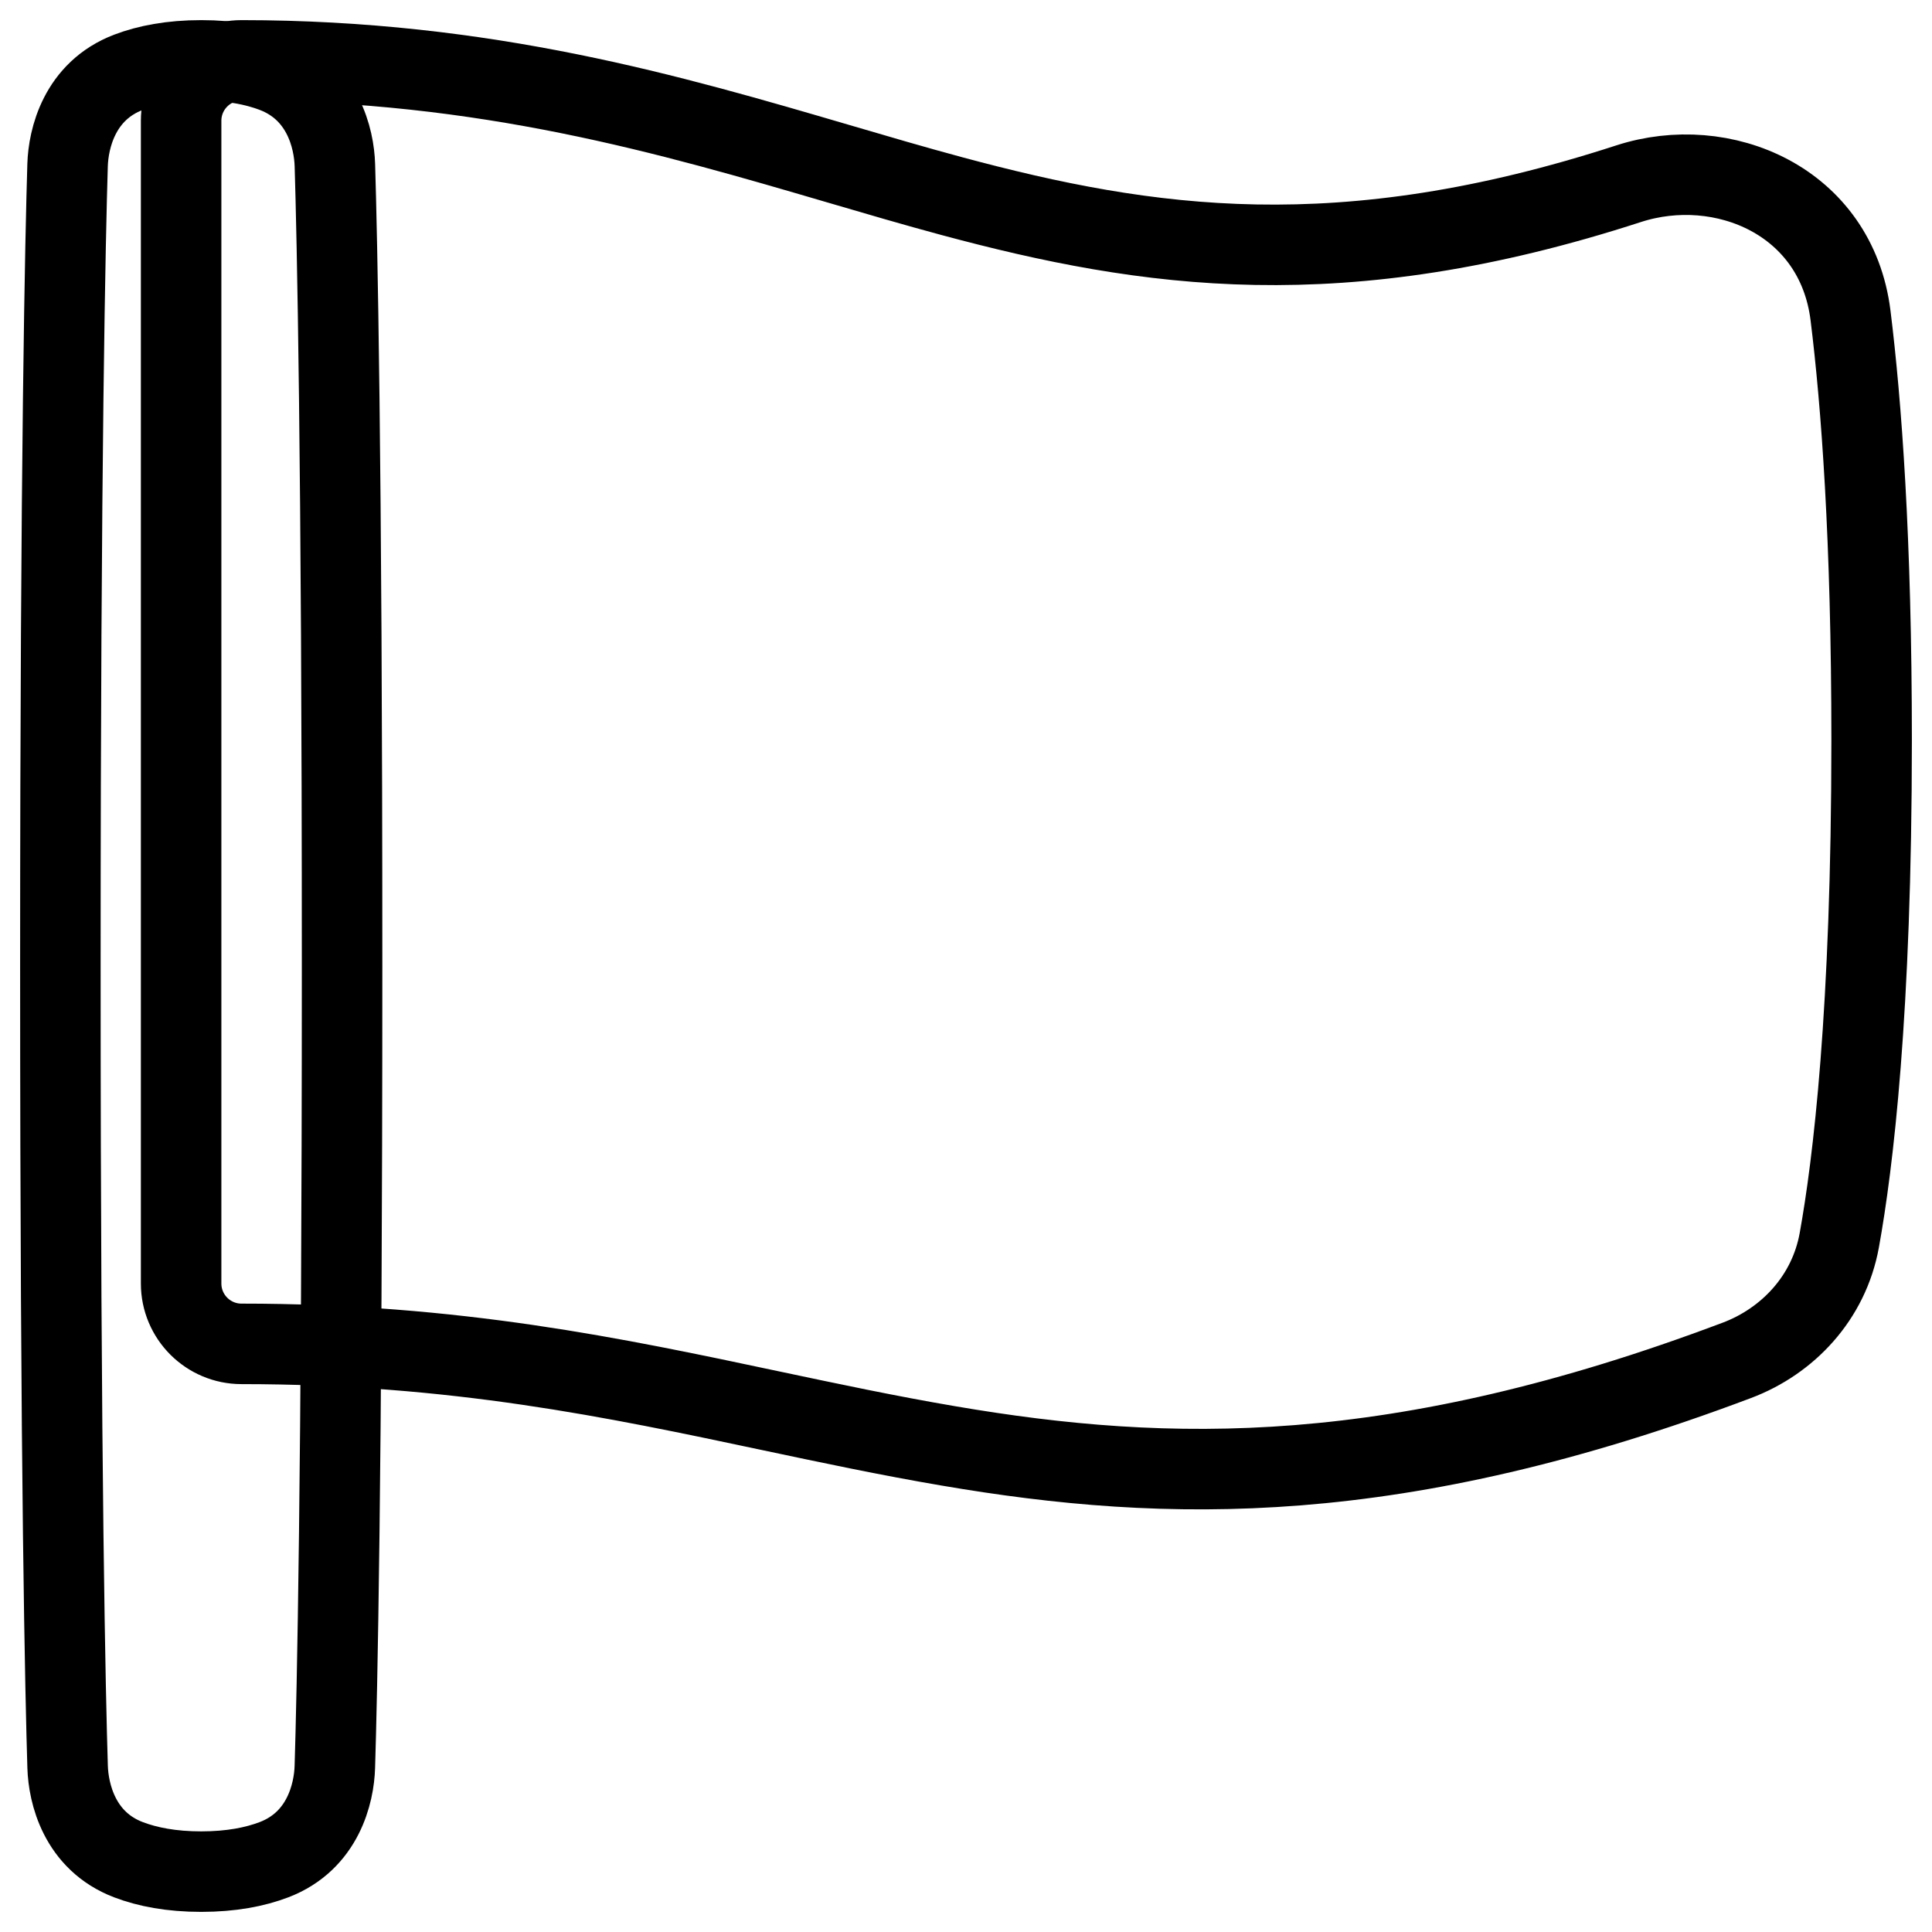
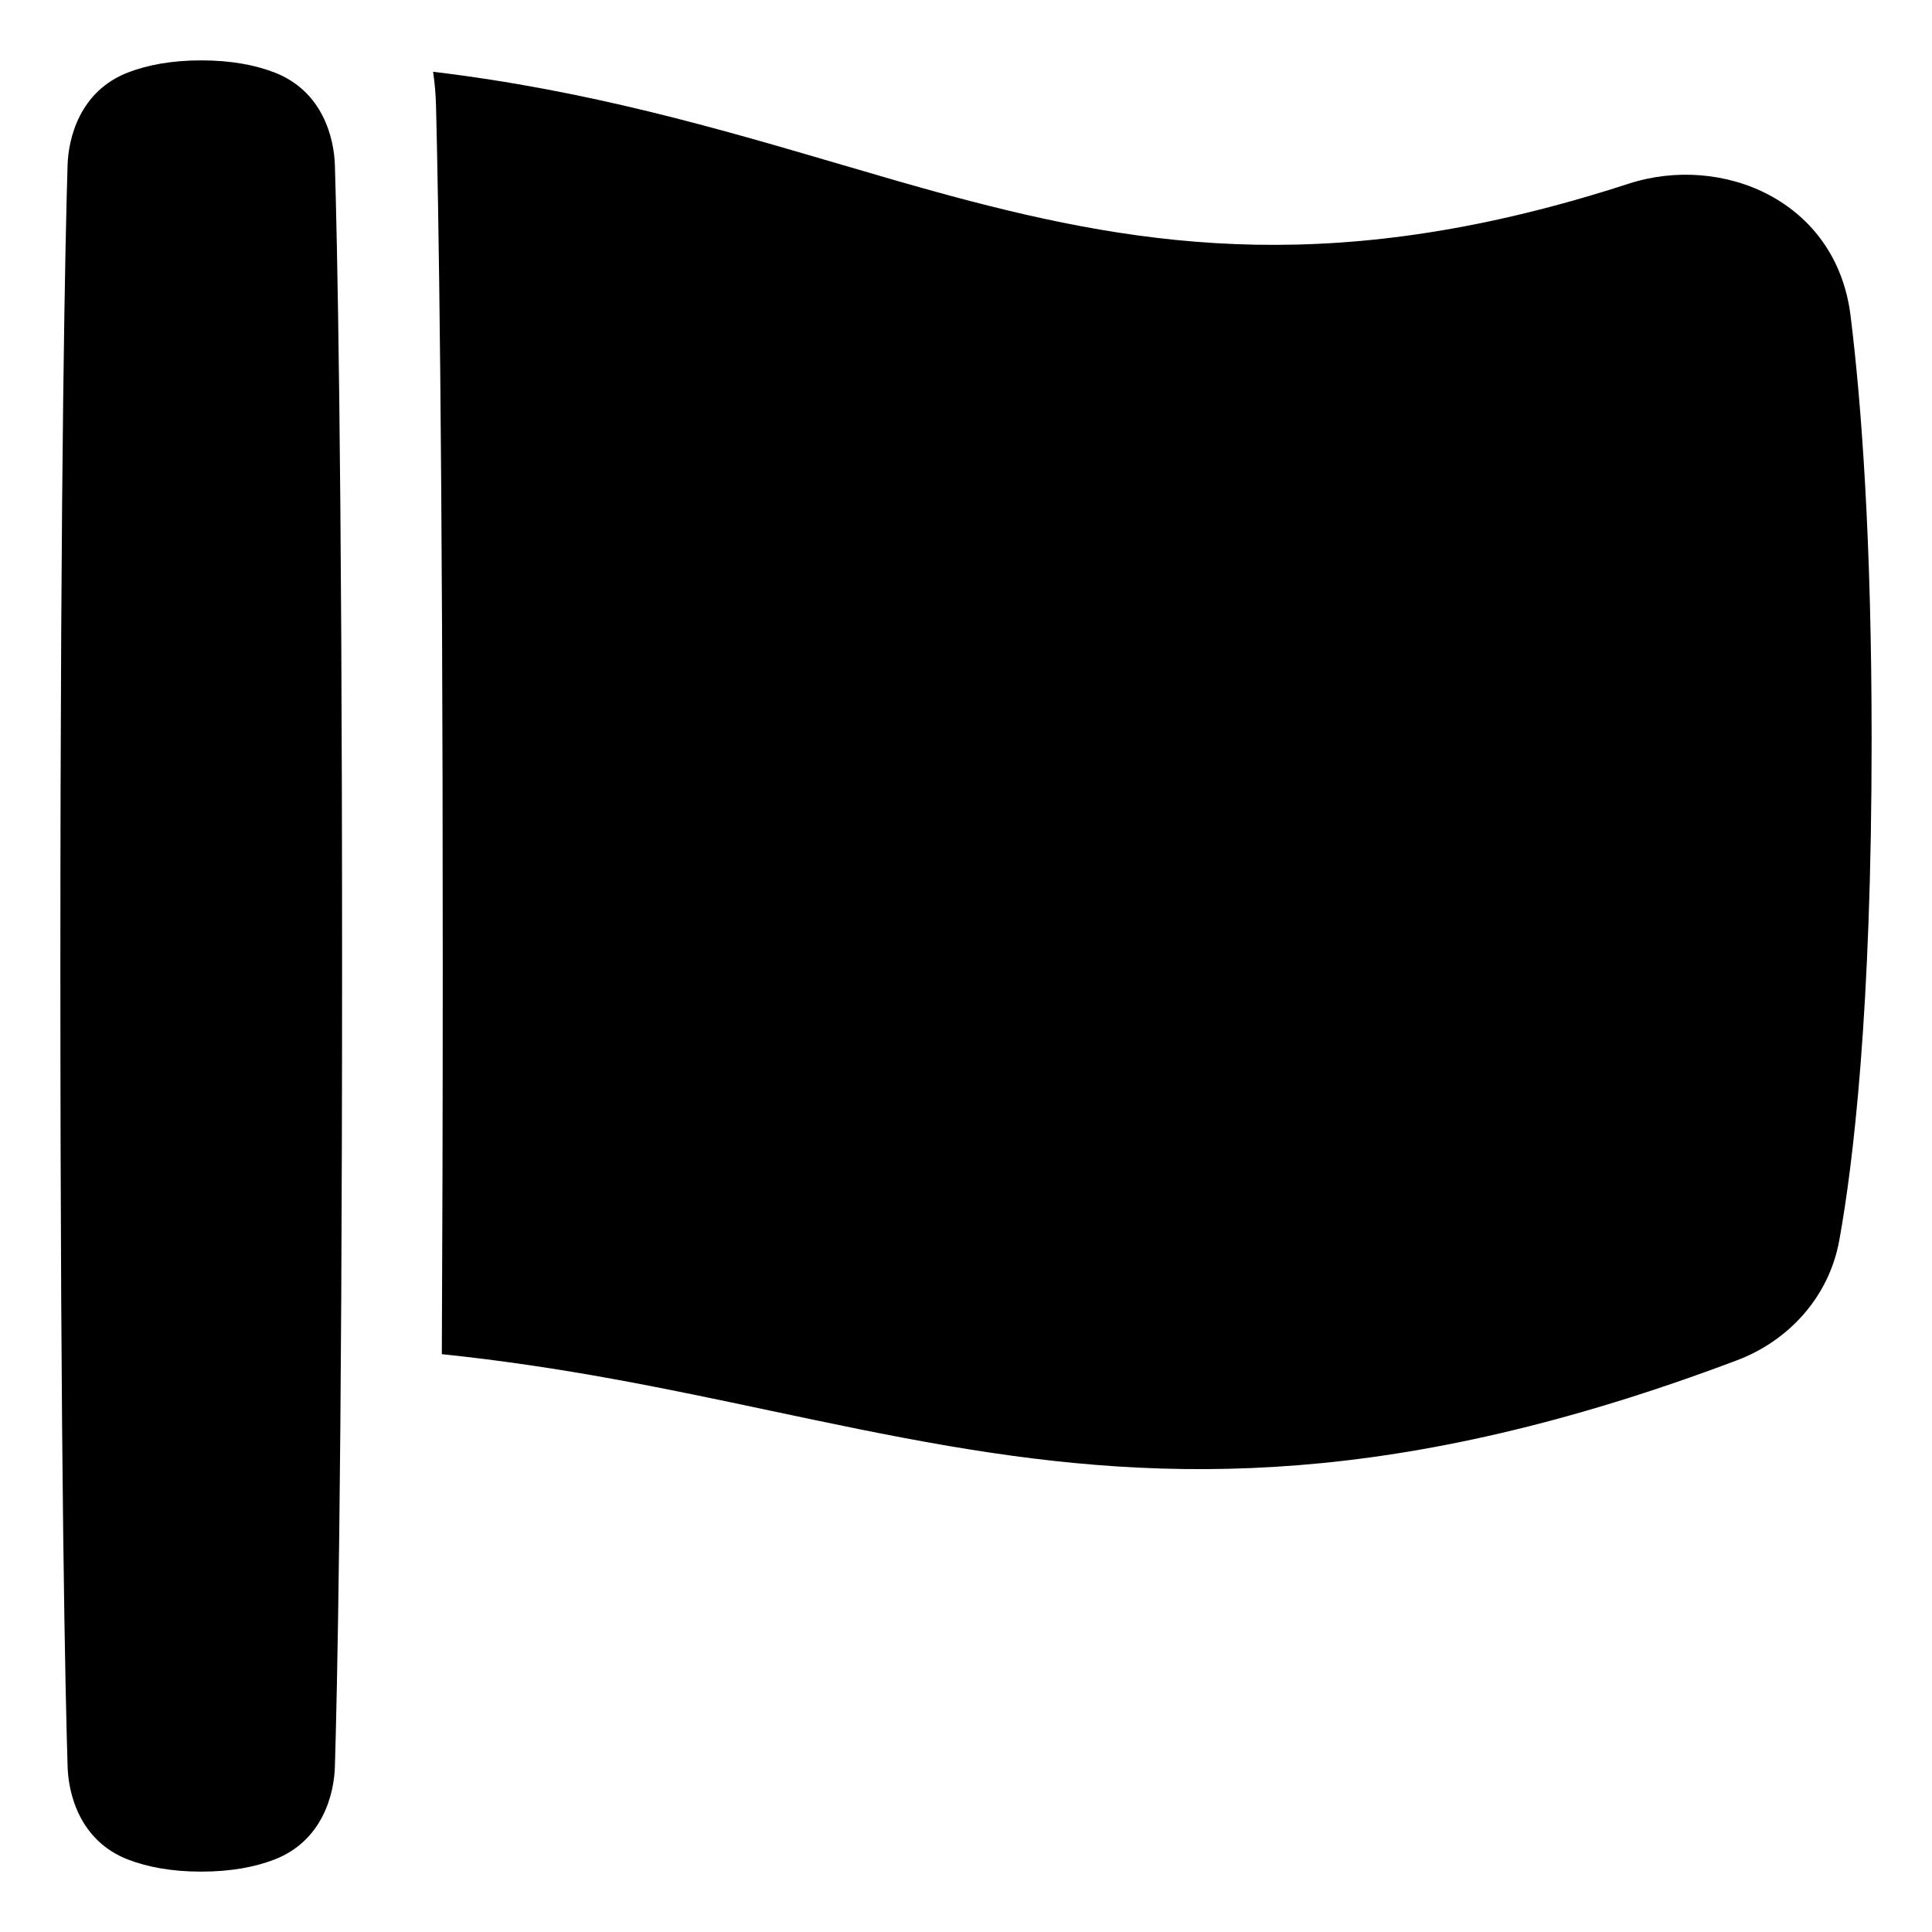
- <svg xmlns="http://www.w3.org/2000/svg" fill="none" stroke="currentColor" stroke-width="2" stroke-linecap="round" stroke-linejoin="round" viewBox="0 0 48 48" id="Rectangle-Flag--Streamline-Plump">
-   <g id="rectangle-flag--navigation-map-maps-flag-gps-location-destination-goal">
-     <path id="Union" d="M6 1.5A1.5 1.5 0 0 0 4.5 3v28.888a1.5 1.5 0 0 0 1.5 1.5c5.312 0 9.28 0.841 13.14 1.66 1.47 0.311 2.924 0.62 4.43 0.876 5.47 0.934 11.148 1.052 19.583 -2.127 1.257 -0.474 2.284 -1.547 2.544 -2.985 0.34 -1.88 0.803 -5.672 0.803 -12.419 0 -5 -0.254 -8.377 -0.524 -10.554 -0.353 -2.85 -3.18 -4.033 -5.516 -3.274 -7.143 2.32 -11.945 1.616 -16.807 0.309 -0.928 -0.25 -1.87 -0.526 -2.836 -0.81C16.681 2.852 12.074 1.5 6 1.5Z" />
-     <path id="Union_2" d="M1.5 24c0 -12.738 0.127 -18.19 0.179 -19.9 0.02 -0.65 0.291 -1.838 1.513 -2.304C3.664 1.616 4.258 1.5 5 1.5s1.336 0.116 1.808 0.296C8.03 2.262 8.3 3.45 8.32 4.1c0.052 1.71 0.179 7.162 0.179 19.9s-0.127 18.19 -0.18 19.9c-0.019 0.65 -0.29 1.838 -1.512 2.304 -0.472 0.18 -1.066 0.296 -1.808 0.296s-1.336 -0.116 -1.808 -0.296C1.97 45.738 1.7 44.55 1.68 43.9c-0.053 -1.71 -0.18 -7.162 -0.18 -19.9Z" />
-   </g>
+ <svg xmlns="http://www.w3.org/2000/svg" viewBox="0 0 48 48">
+   <path fill="currentColor" d="M10.977 33.644C10.99 30.96 11 27.77 11 24c0-12.93-.108-19.024-.167-21.364a7 7 0 0 0-.073-.853c3.846.46 7.074 1.407 10.058 2.282c.966.284 1.907.56 2.835.81c4.862 1.306 9.664 2.01 16.807-.31c2.335-.758 5.163.424 5.516 3.274c.27 2.177.524 5.553.524 10.554c0 6.748-.462 10.54-.803 12.42c-.26 1.437-1.287 2.51-2.544 2.984c-8.434 3.179-14.112 3.061-19.582 2.128c-1.507-.257-2.961-.566-4.431-.877c-2.554-.541-5.156-1.093-8.163-1.404M1.5 24c0-12.738.127-18.19.179-19.9c.02-.65.291-1.838 1.513-2.304C3.664 1.616 4.258 1.5 5 1.5s1.336.116 1.808.296C8.03 2.262 8.3 3.45 8.32 4.1c.052 1.71.179 7.162.179 19.9s-.127 18.19-.179 19.9c-.02.65-.291 1.838-1.513 2.304c-.472.18-1.066.296-1.808.296s-1.336-.116-1.808-.296C1.97 45.738 1.7 44.55 1.68 43.9c-.053-1.71-.18-7.162-.18-19.9" />
</svg>
